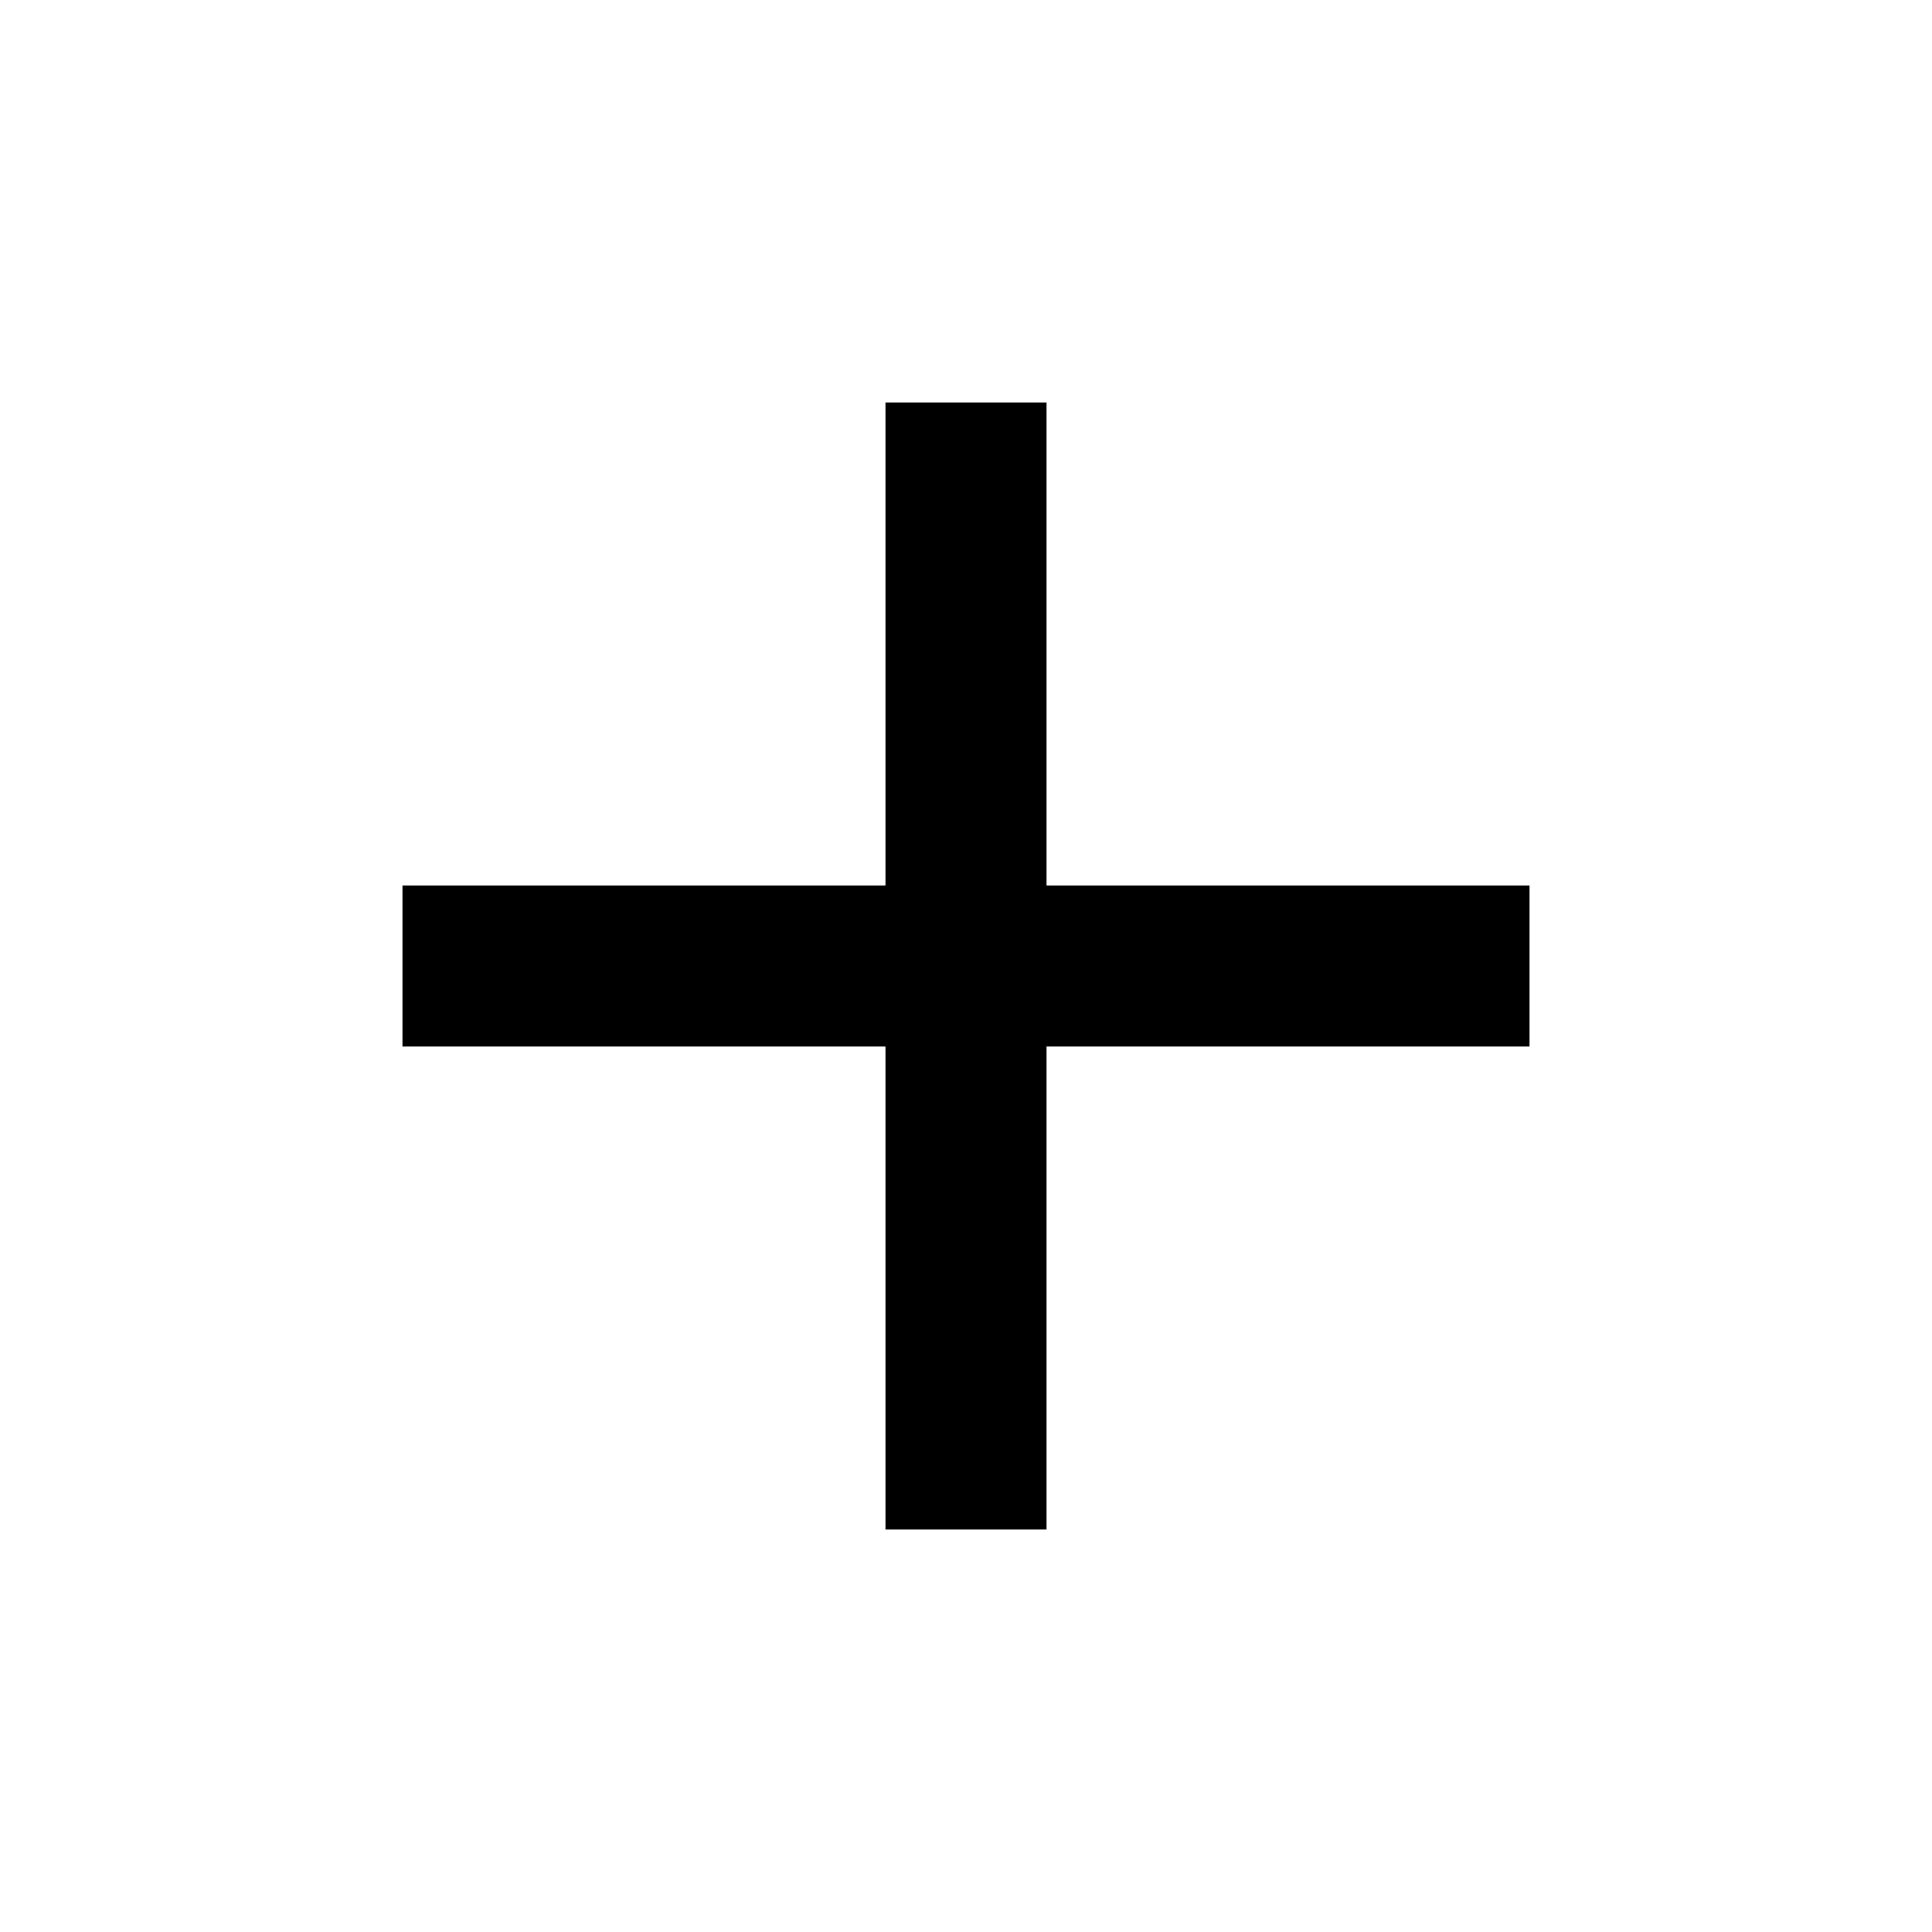
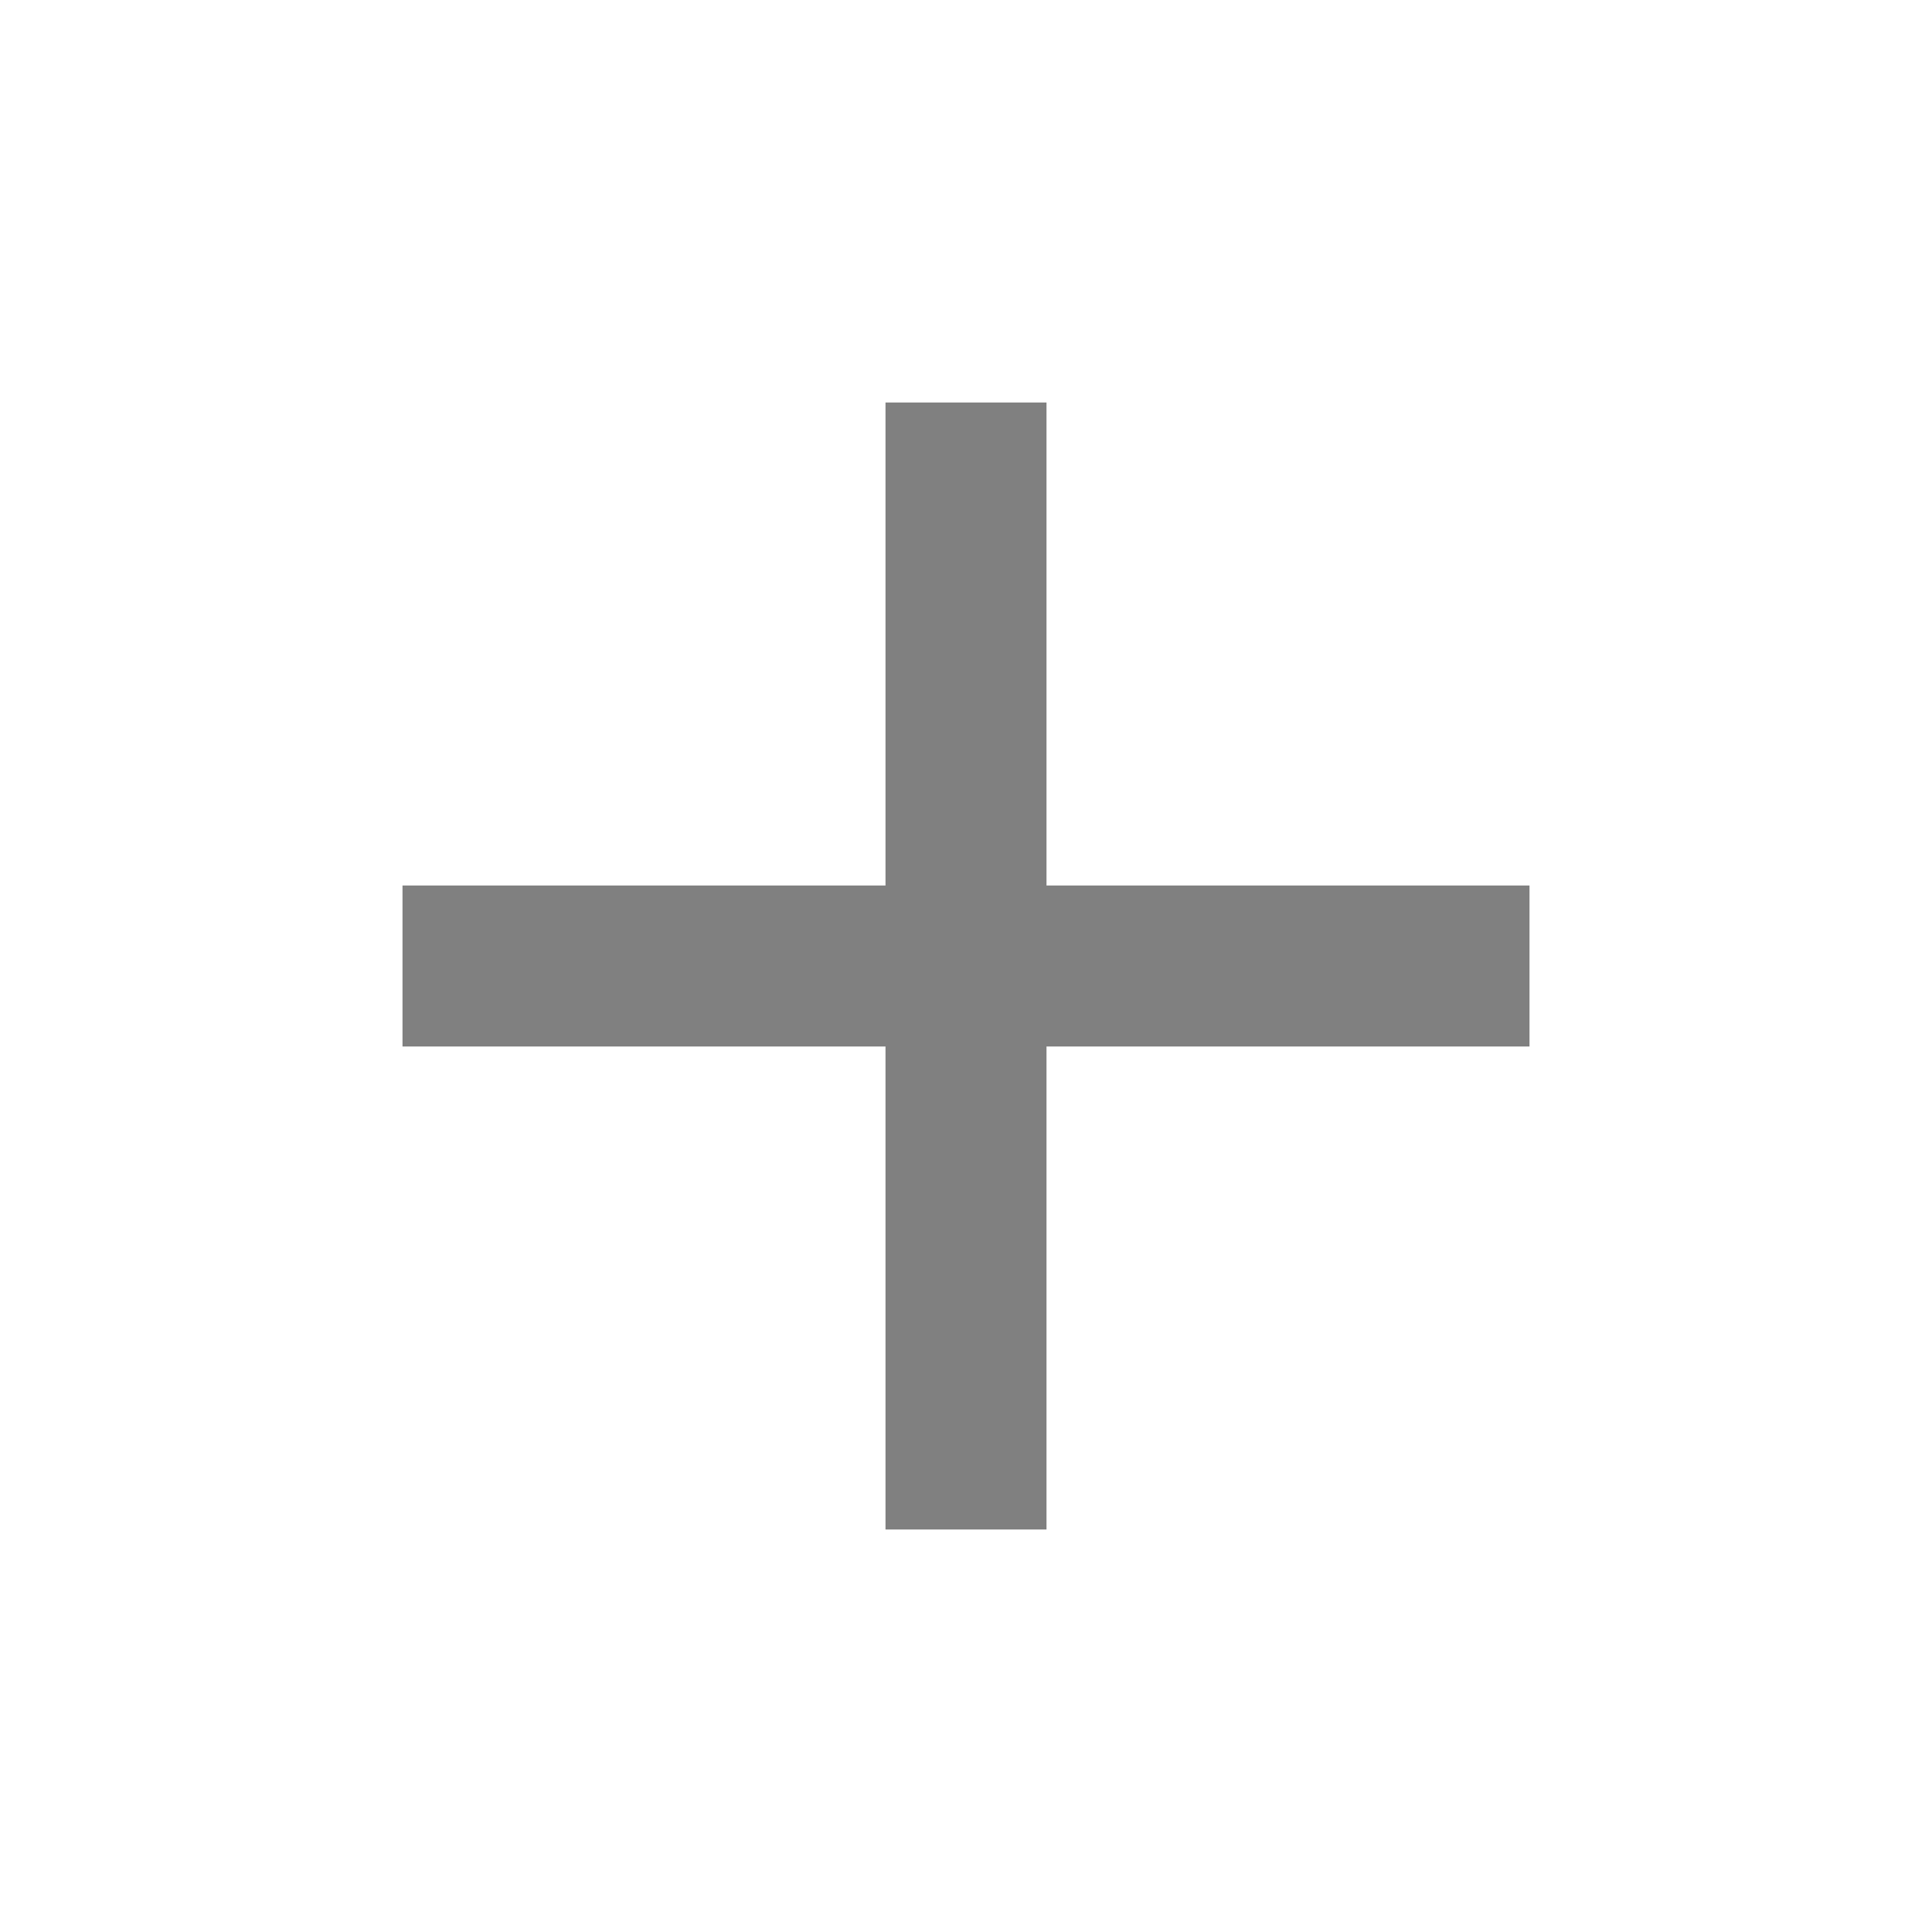
- <svg xmlns="http://www.w3.org/2000/svg" width="24px" fill="#000000" viewBox="0 0 24 24" height="24px" class="gb_Ac">
+ <svg xmlns="http://www.w3.org/2000/svg" width="24px" fill="grey" viewBox="0 0 24 24" height="24px" class="gb_Ac">
  <path d="m19 13h-6v6h-2v-6h-6v-2h6v-6h2v6h6v2z" />
  <path d="m0 0h24v24h-24z" fill="none" />
</svg>
